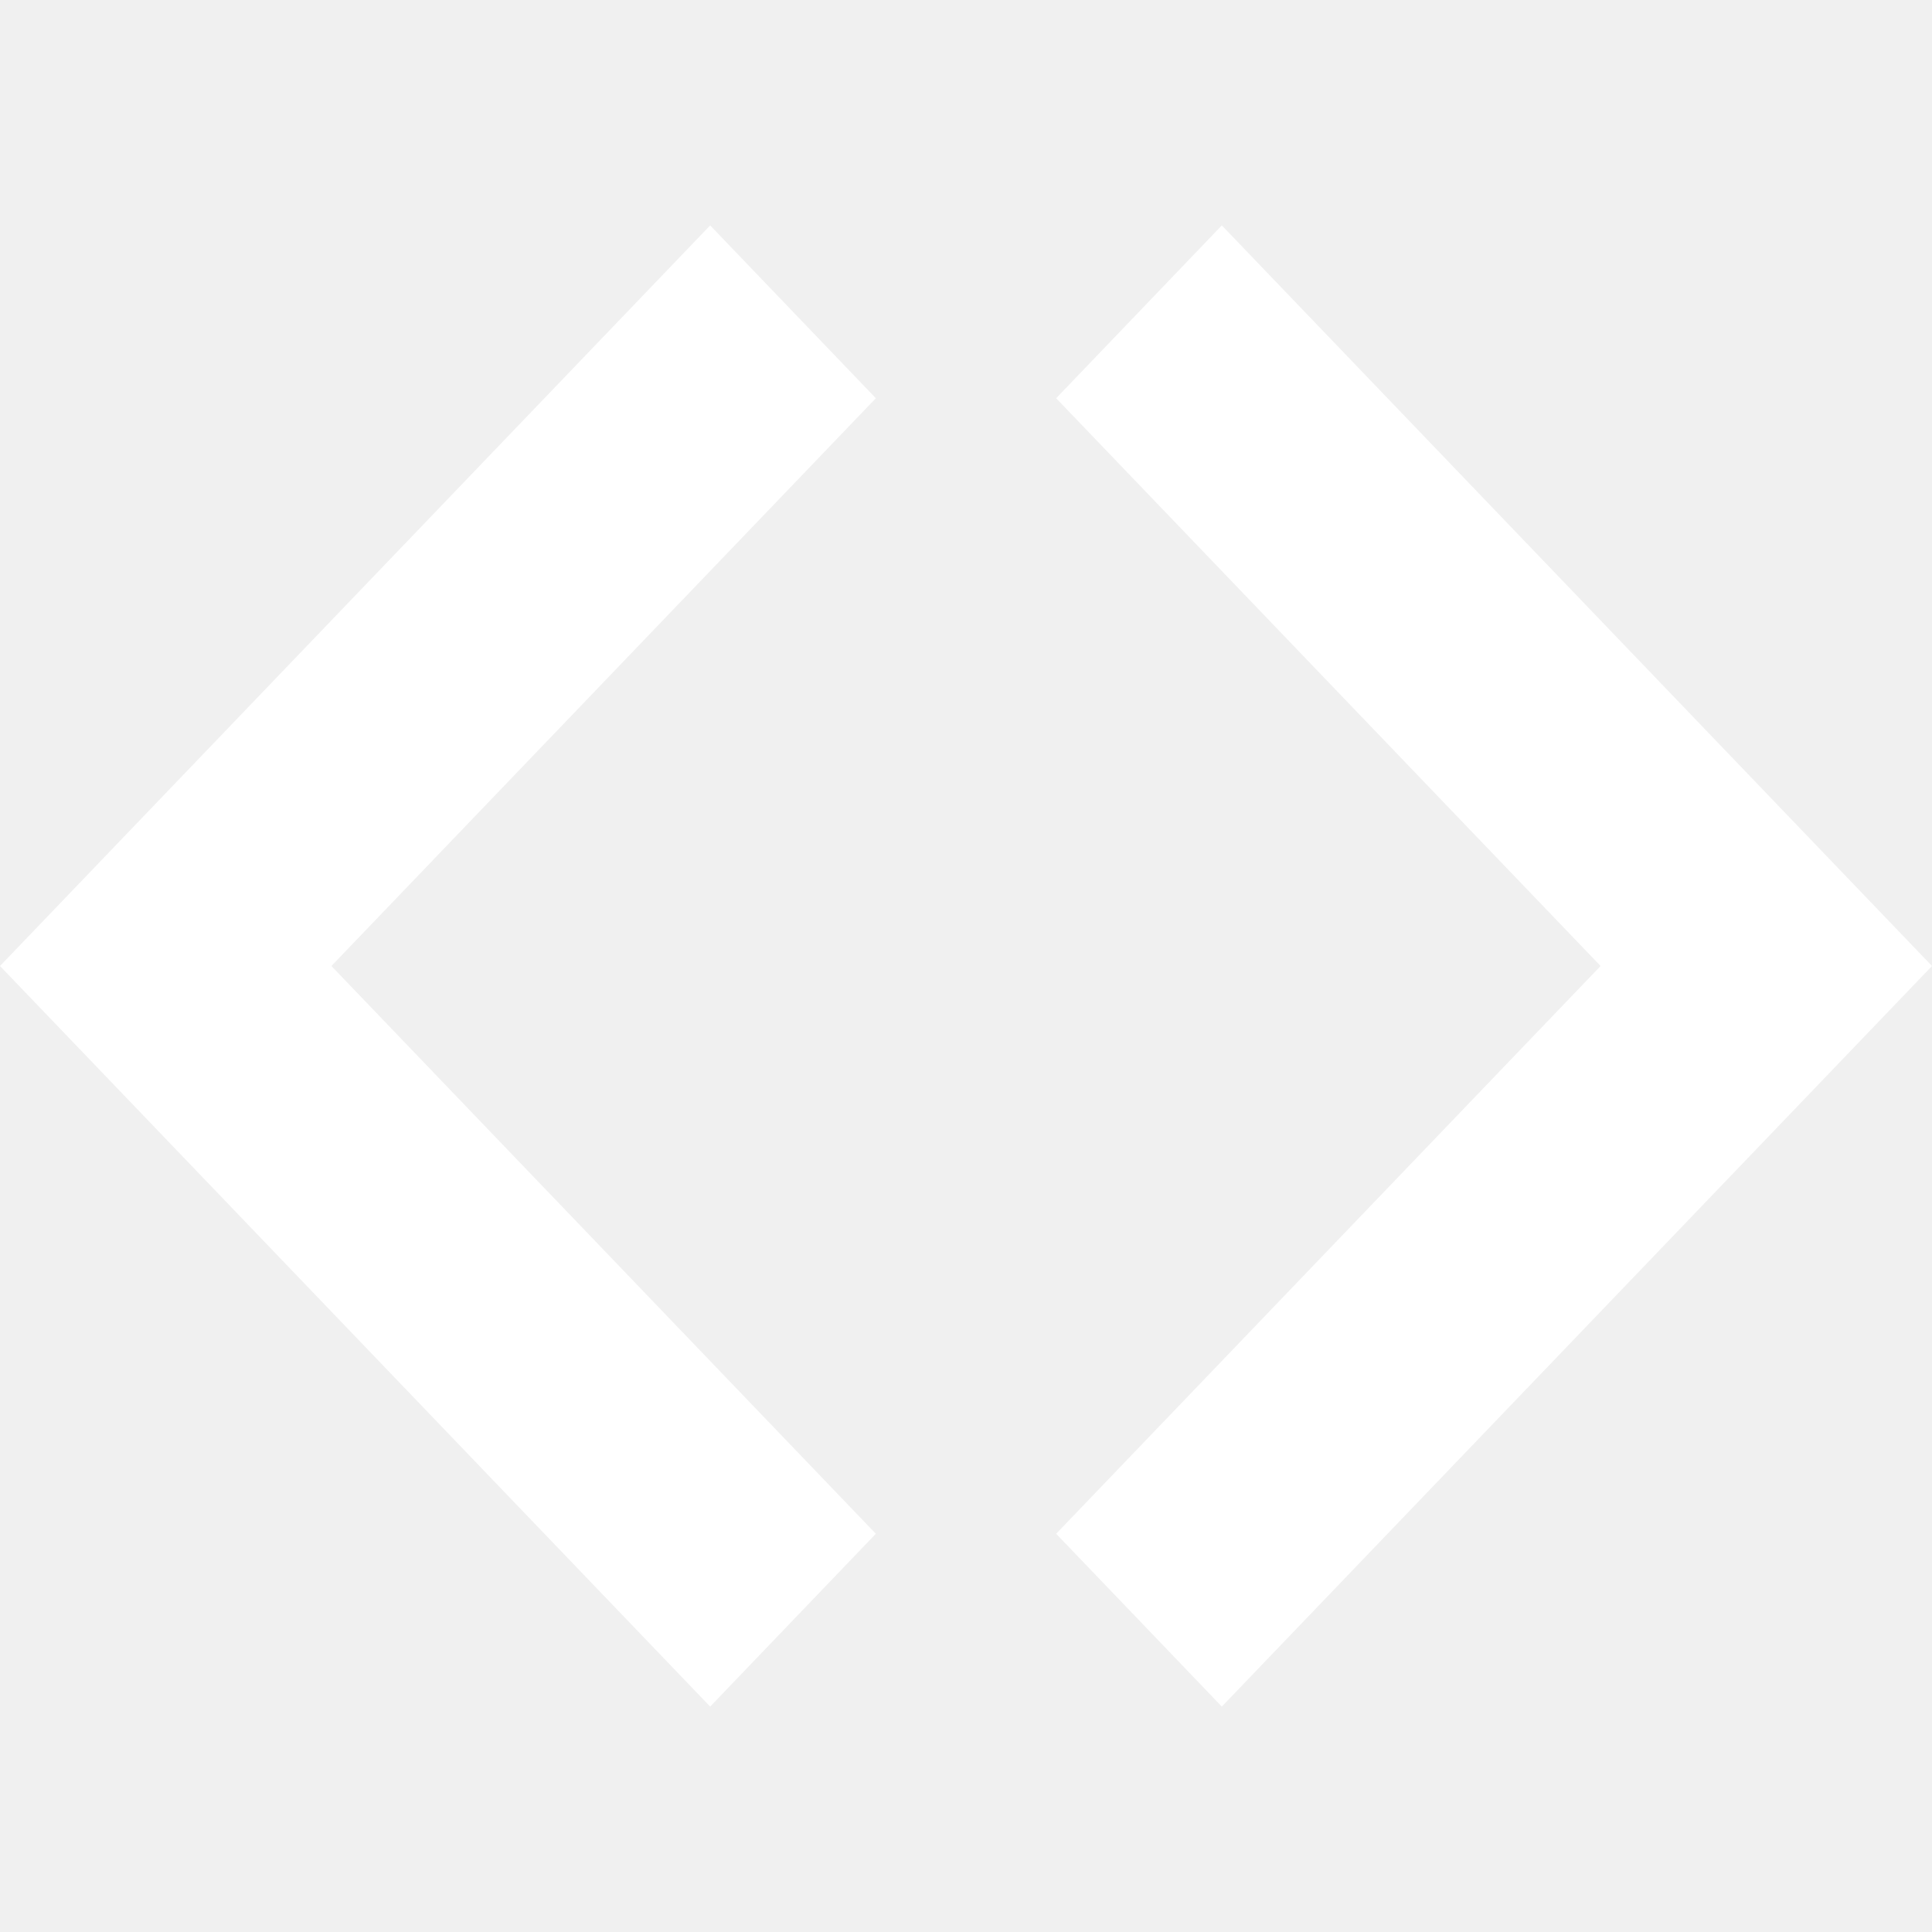
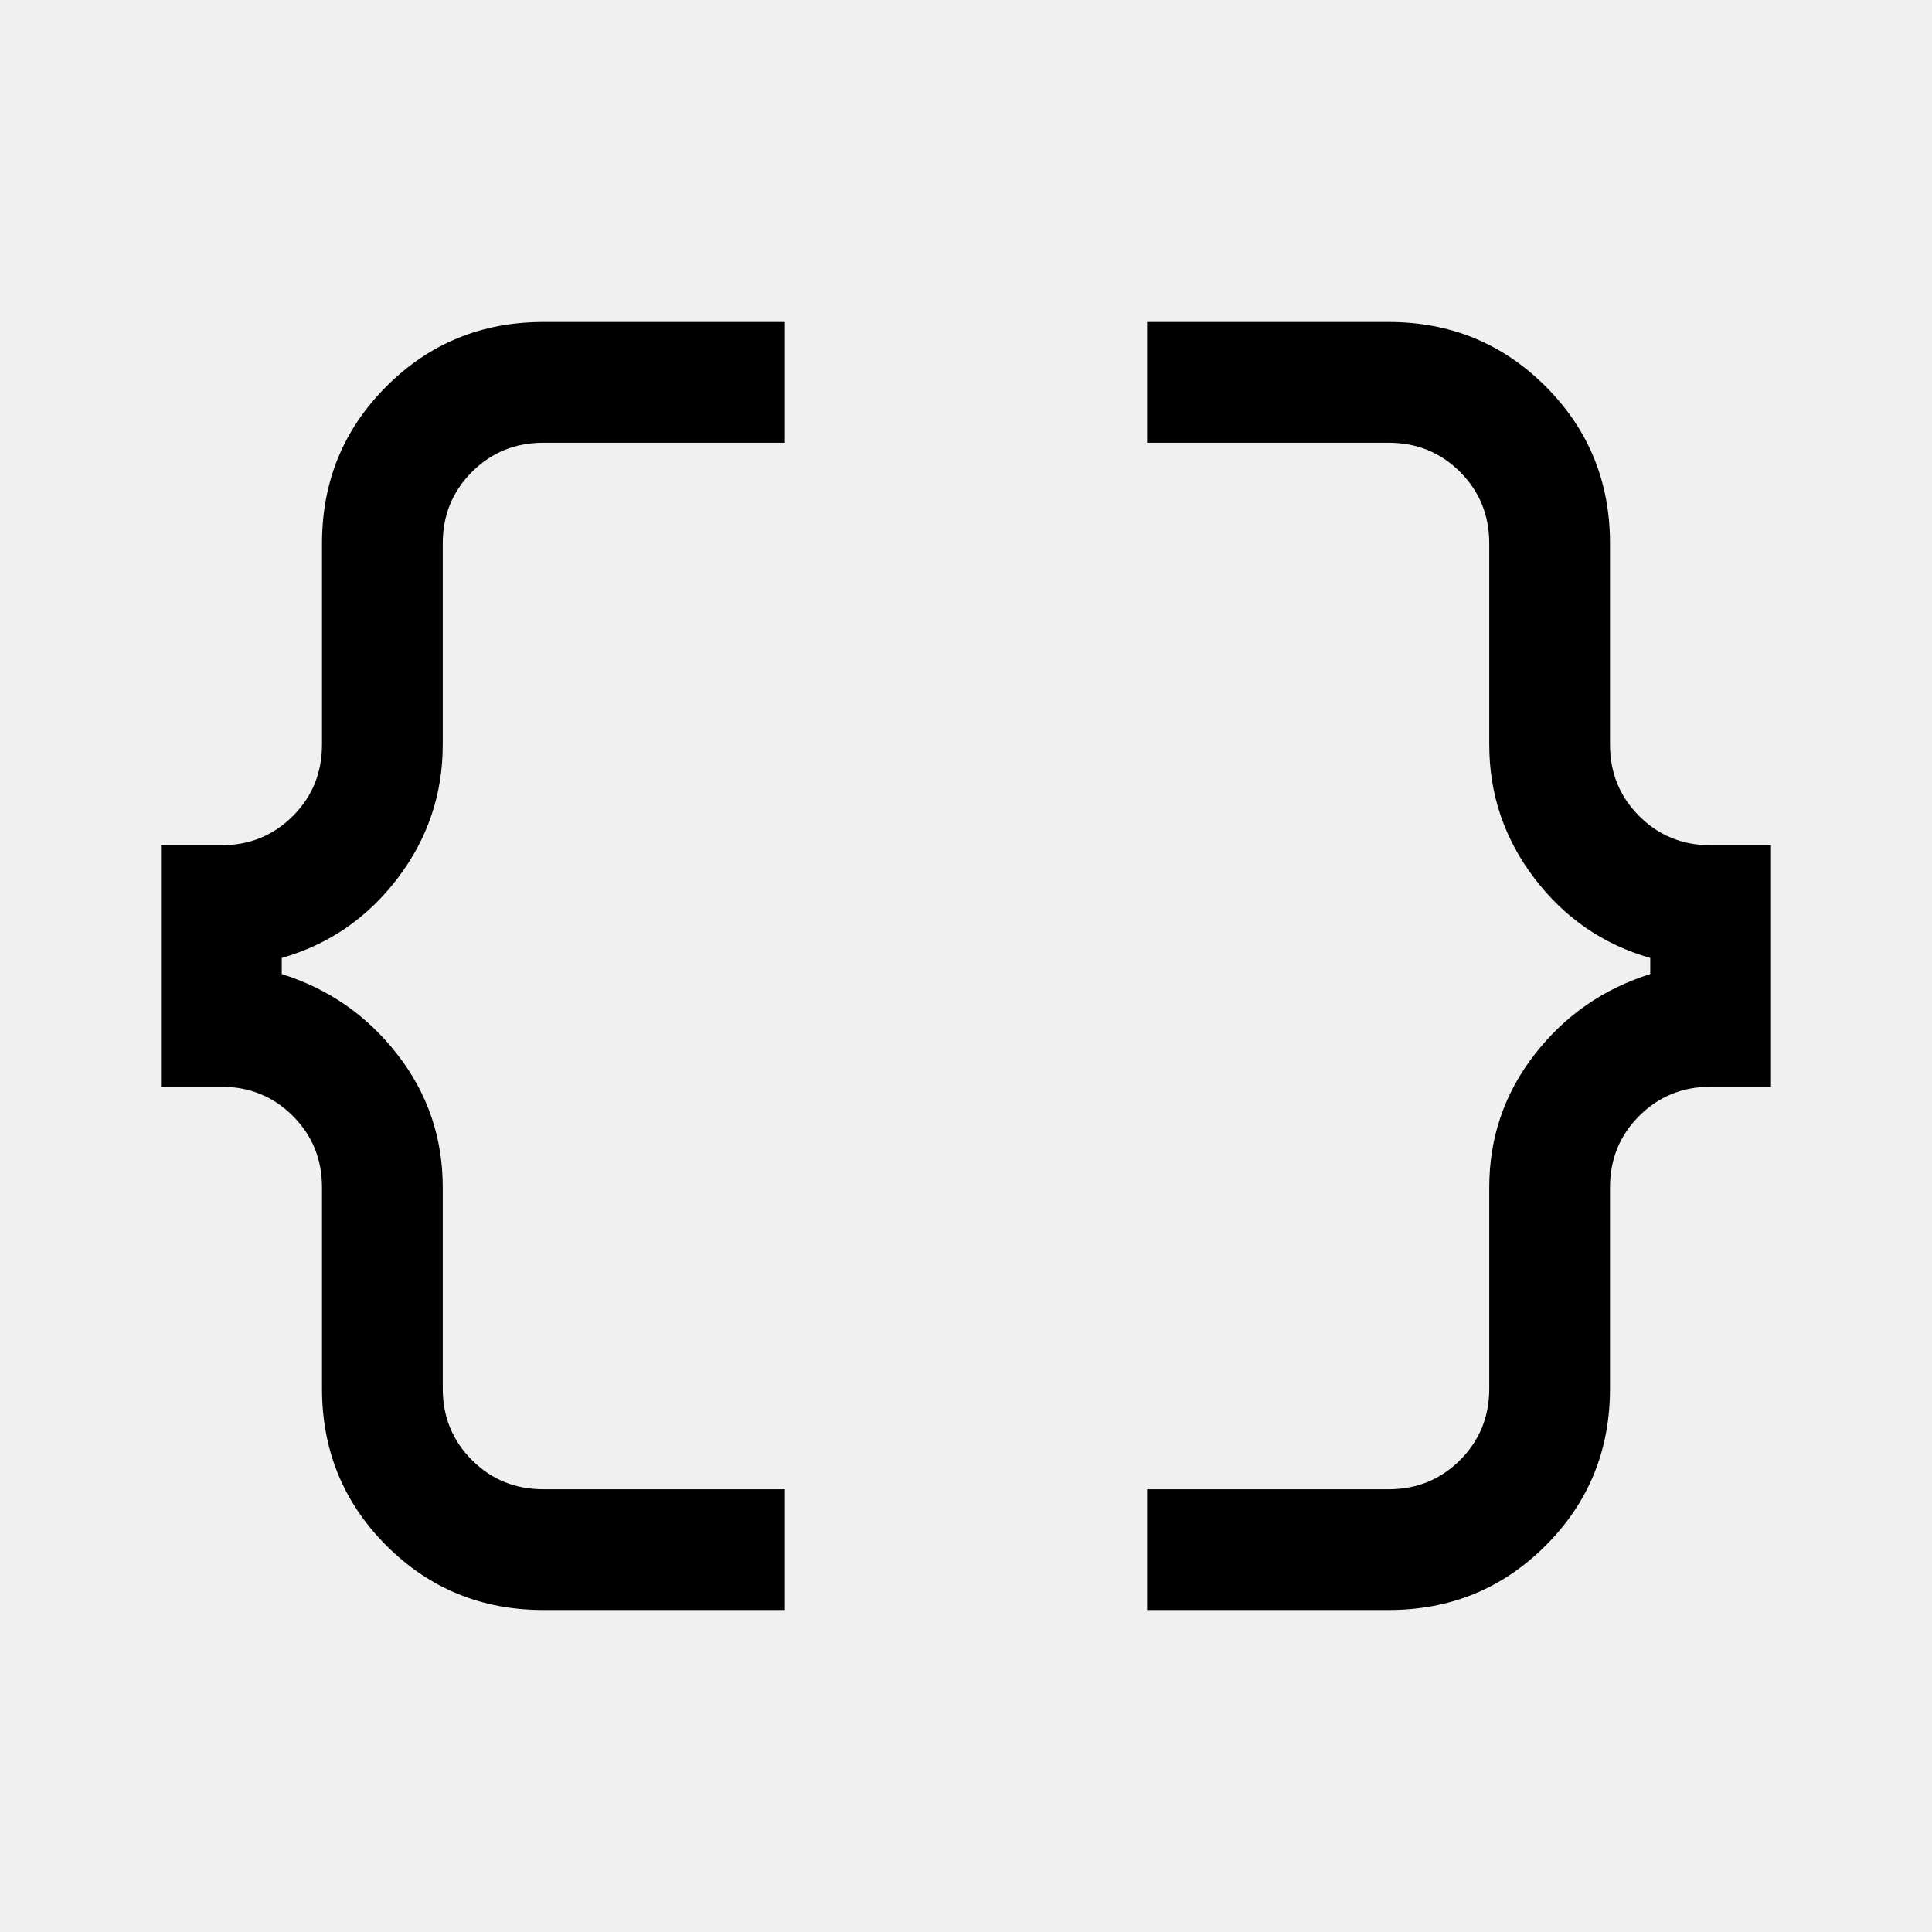
- <svg xmlns="http://www.w3.org/2000/svg" width="100%" height="100%" viewBox="0 0 24 24" version="1.1" xml:space="preserve" style="fill-rule:evenodd;clip-rule:evenodd;stroke-linejoin:round;stroke-miterlimit:1.414;">
-   <rect x="0" y="0" width="24" height="24" style="fill:none;" />
-   <g>
-     <g>
-       <path d="M10.88,19.053l-6.763,-7.053l6.763,-7.053l-2.058,-2.147l-8.822,9.2l8.822,9.2l2.058,-2.147Z" style="fill:#fff;fill-rule:nonzero;" />
-     </g>
-   </g>
-   <g>
-     <g>
-       <path d="M13.12,19.053l6.763,-7.053l-6.763,-7.053l2.058,-2.147l8.822,9.2l-8.822,9.2l-2.058,-2.147Z" style="fill:#fff;fill-rule:nonzero;" />
-     </g>
-   </g>
+ <svg xmlns="http://www.w3.org/2000/svg" height="48" width="48">
+   <path d="M28.5 40V37H34.5Q35.55 37 36.275 36.275Q37 35.55 37 34.5V29.5Q37 27.65 38.125 26.2Q39.25 24.75 41 24.2V23.8Q39.25 23.3 38.125 21.825Q37 20.35 37 18.5V13.5Q37 12.45 36.275 11.725Q35.55 11 34.5 11H28.5V8H34.5Q36.8 8 38.4 9.6Q40 11.2 40 13.5V18.5Q40 19.55 40.725 20.275Q41.45 21 42.5 21H44V27H42.5Q41.45 27 40.725 27.725Q40 28.45 40 29.5V34.5Q40 36.8 38.4 38.4Q36.8 40 34.5 40ZM13.5 40Q11.2 40 9.6 38.4Q8 36.8 8 34.5V29.5Q8 28.45 7.275 27.725Q6.55 27 5.5 27H4V21H5.5Q6.55 21 7.275 20.275Q8 19.55 8 18.5V13.5Q8 11.2 9.6 9.6Q11.2 8 13.5 8H19.5V11H13.5Q12.45 11 11.725 11.725Q11 12.45 11 13.5V18.5Q11 20.35 9.875 21.825Q8.75 23.3 7 23.8V24.2Q8.75 24.75 9.875 26.2Q11 27.65 11 29.5V34.5Q11 35.55 11.725 36.275Q12.45 37 13.5 37H19.5V40Z" />
</svg>
